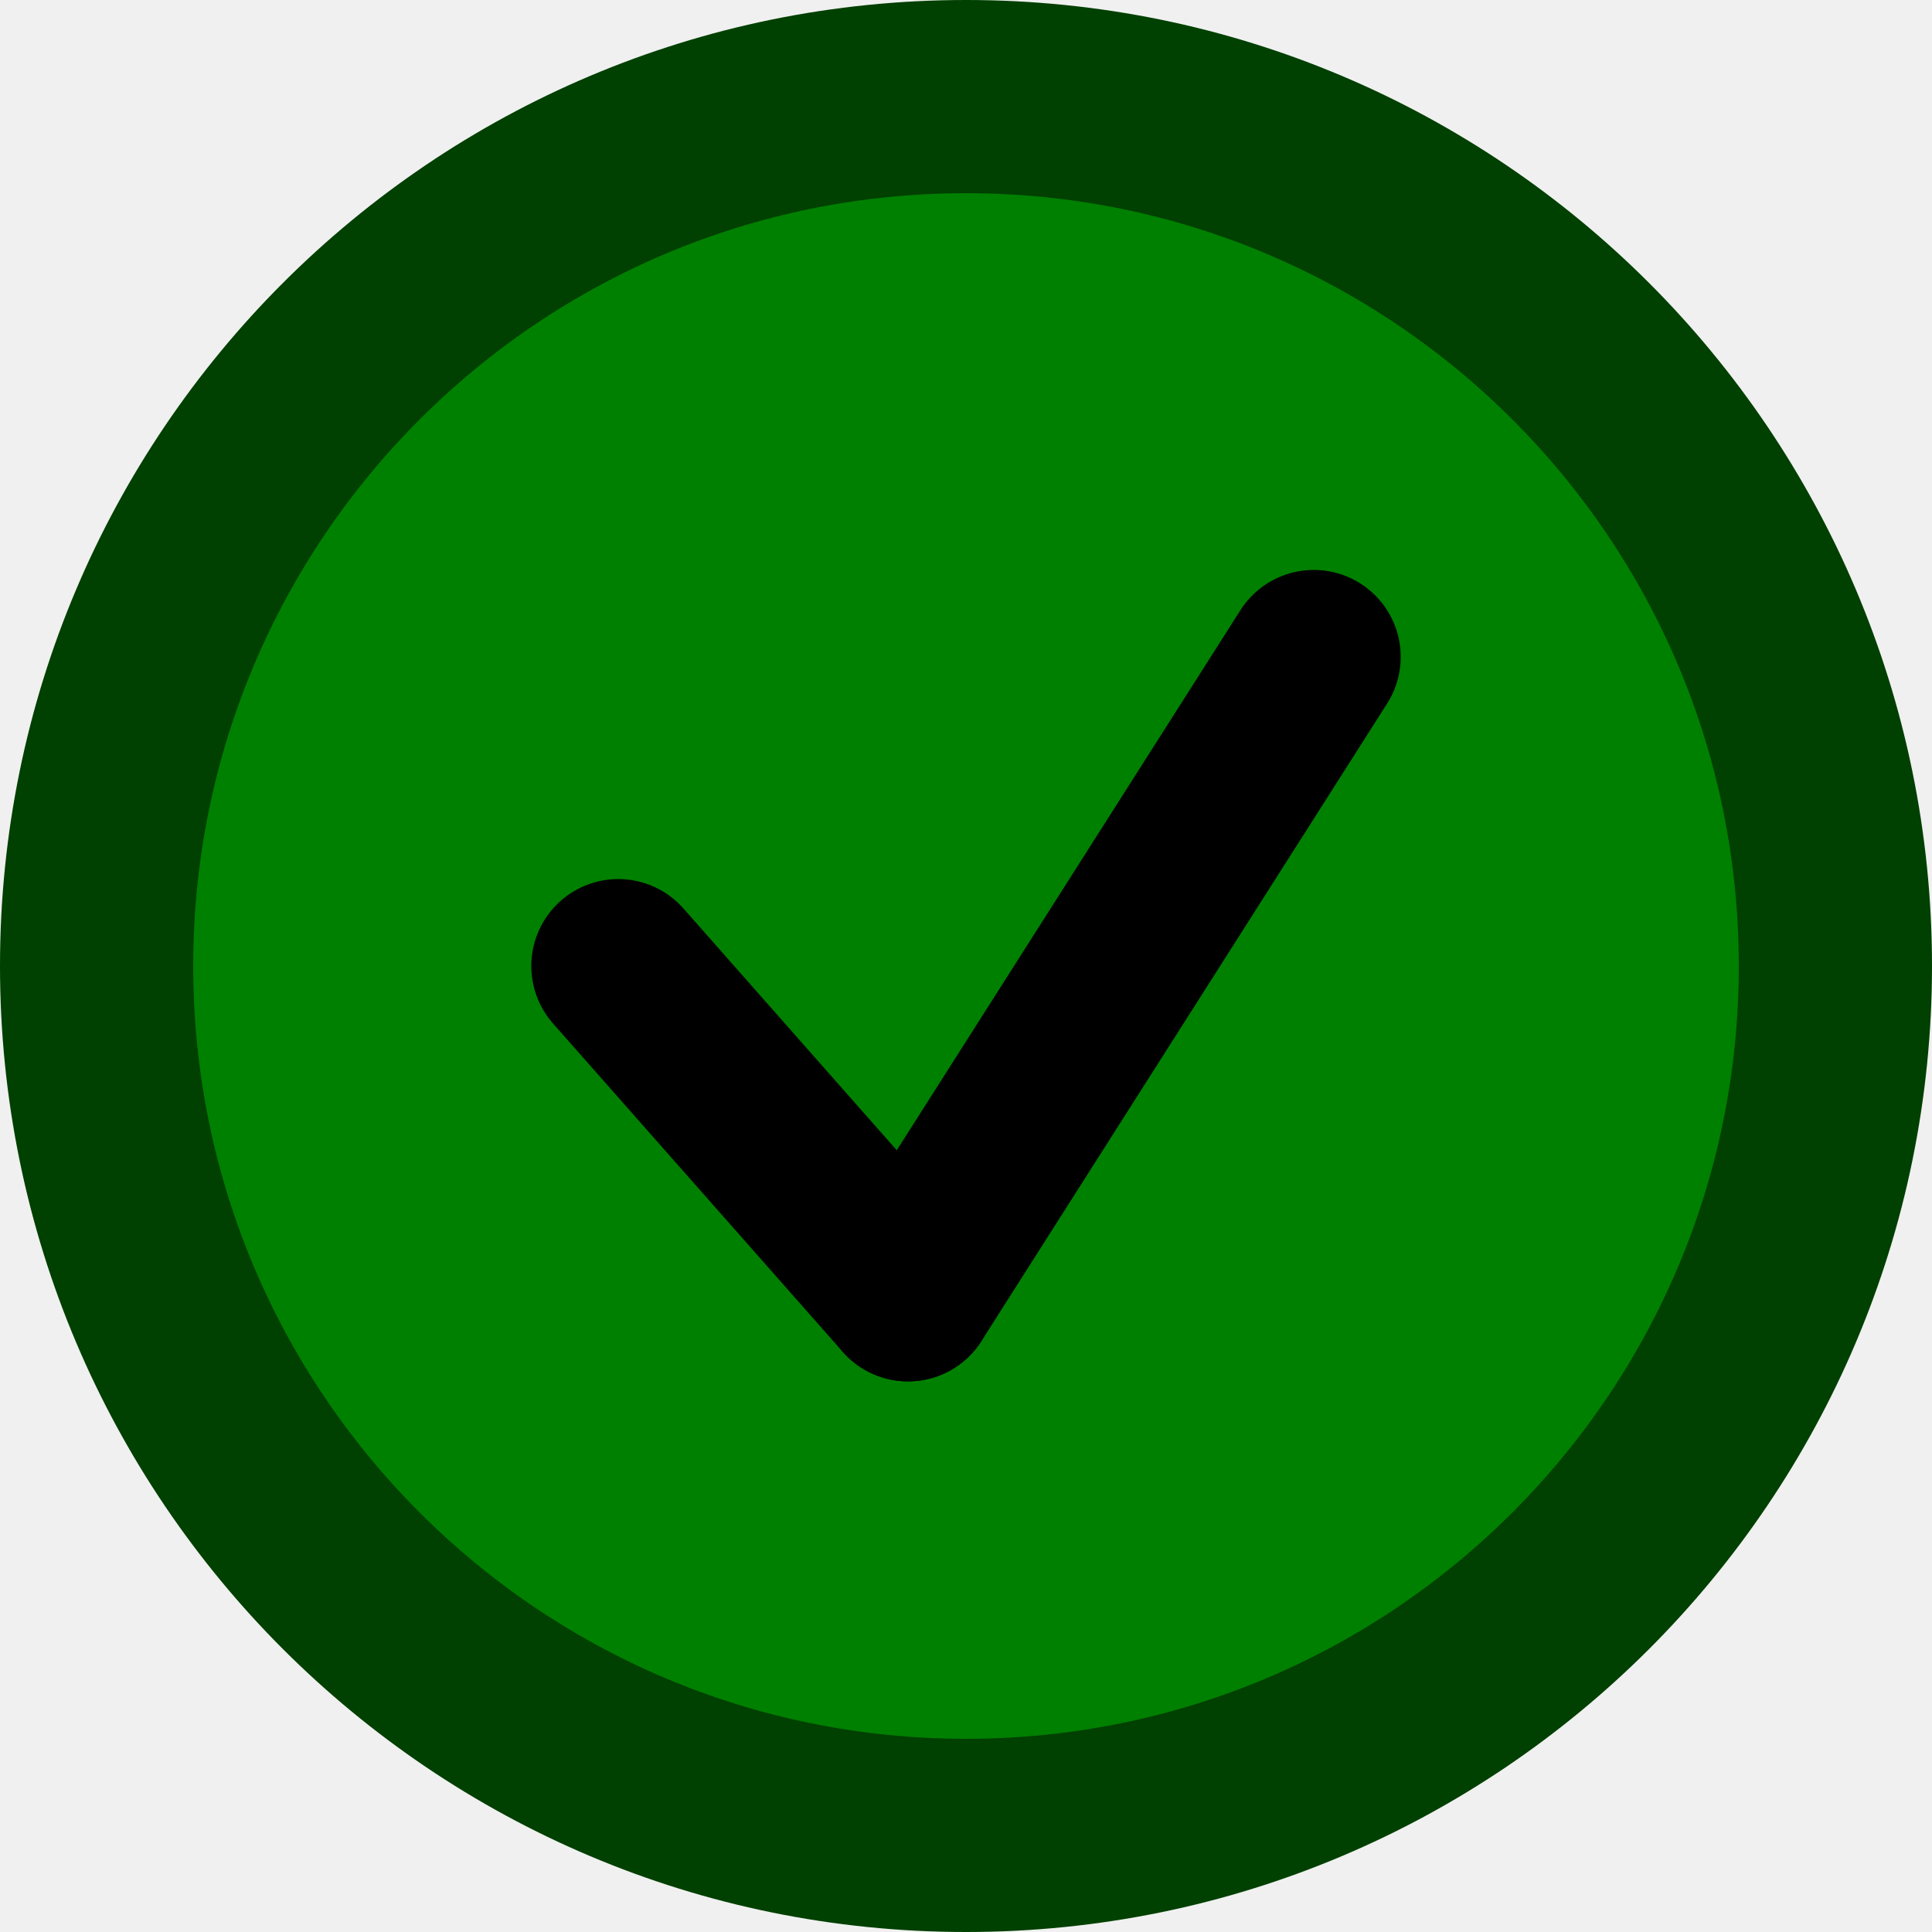
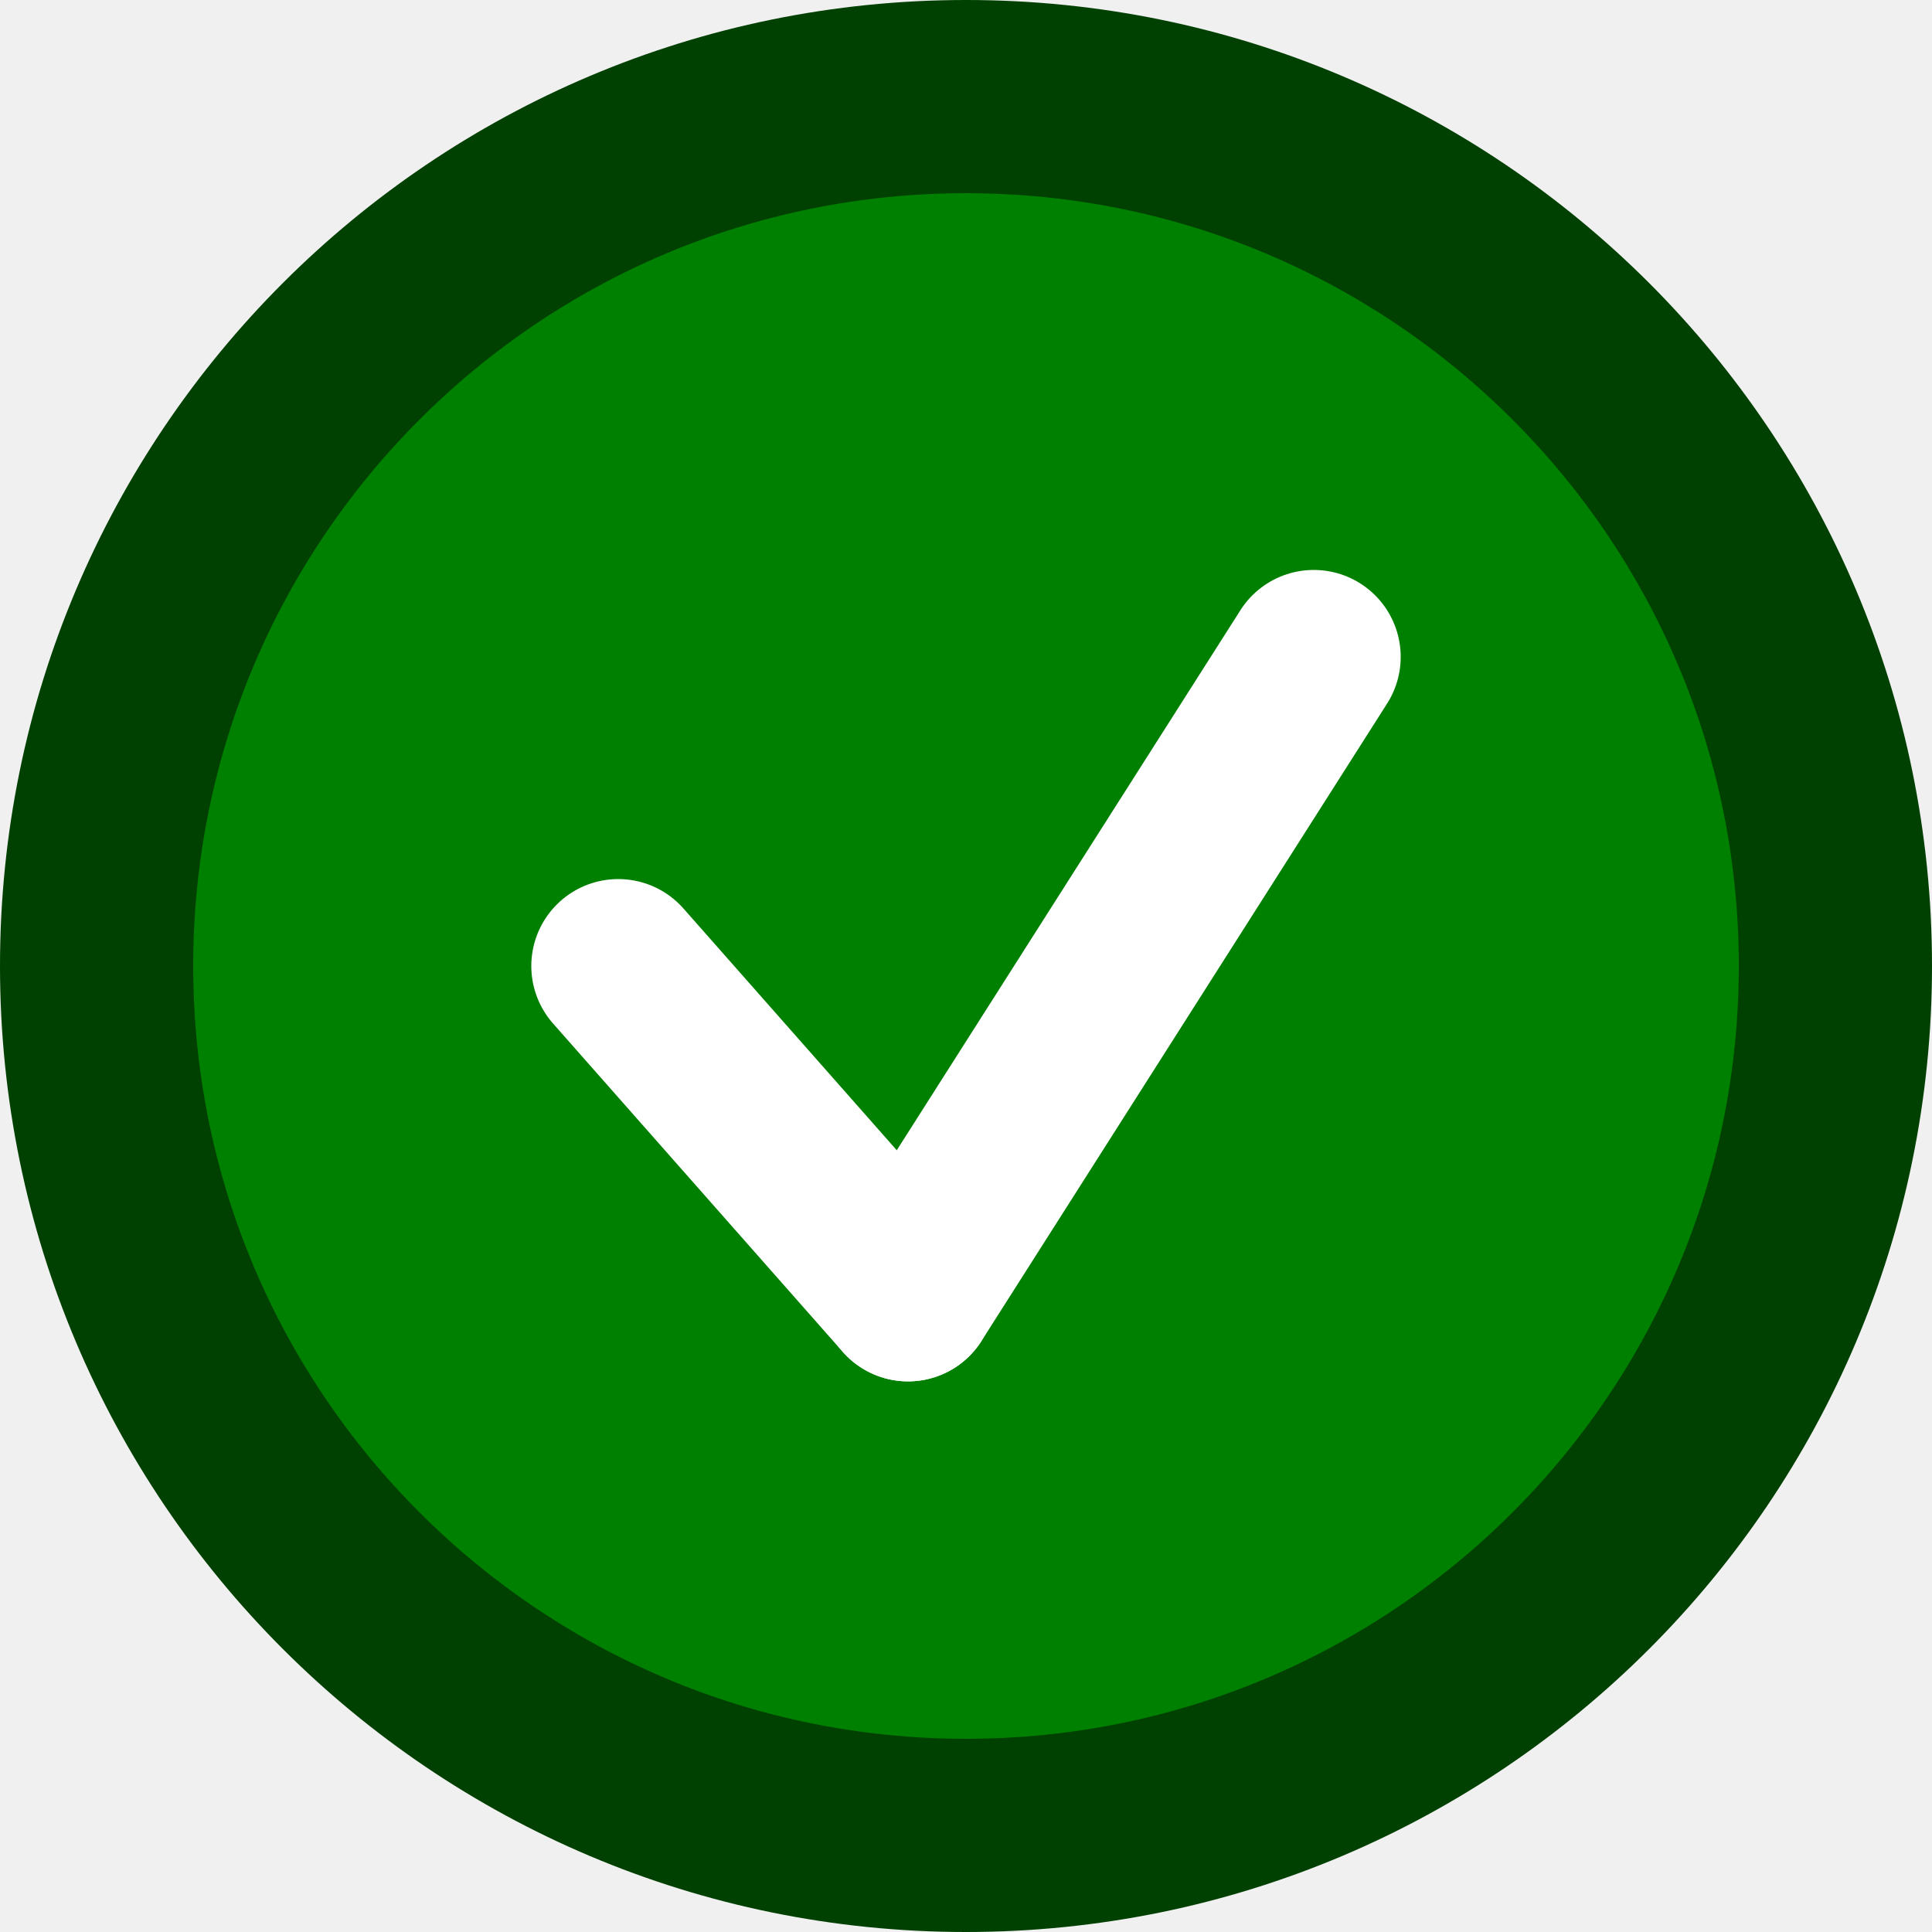
<svg xmlns="http://www.w3.org/2000/svg" version="1.1" width="100" height="100" viewBox="0,0,100,100">
  <g transform="translate(50, 50)">
    <circle r="45" fill="green" stroke="rgb(0, 64, 0)" stroke-width="10" />
-     <g stroke-width="9" stroke="black" stroke-linecap="round">
+     <g stroke-width="9" stroke="white" stroke-linecap="round">
      <line x1="-3" y1="17" x2="18" y2="-16" />
      <line x1="-3" y1="17" x2="-18" y2="" />
    </g>
  </g>
</svg>
